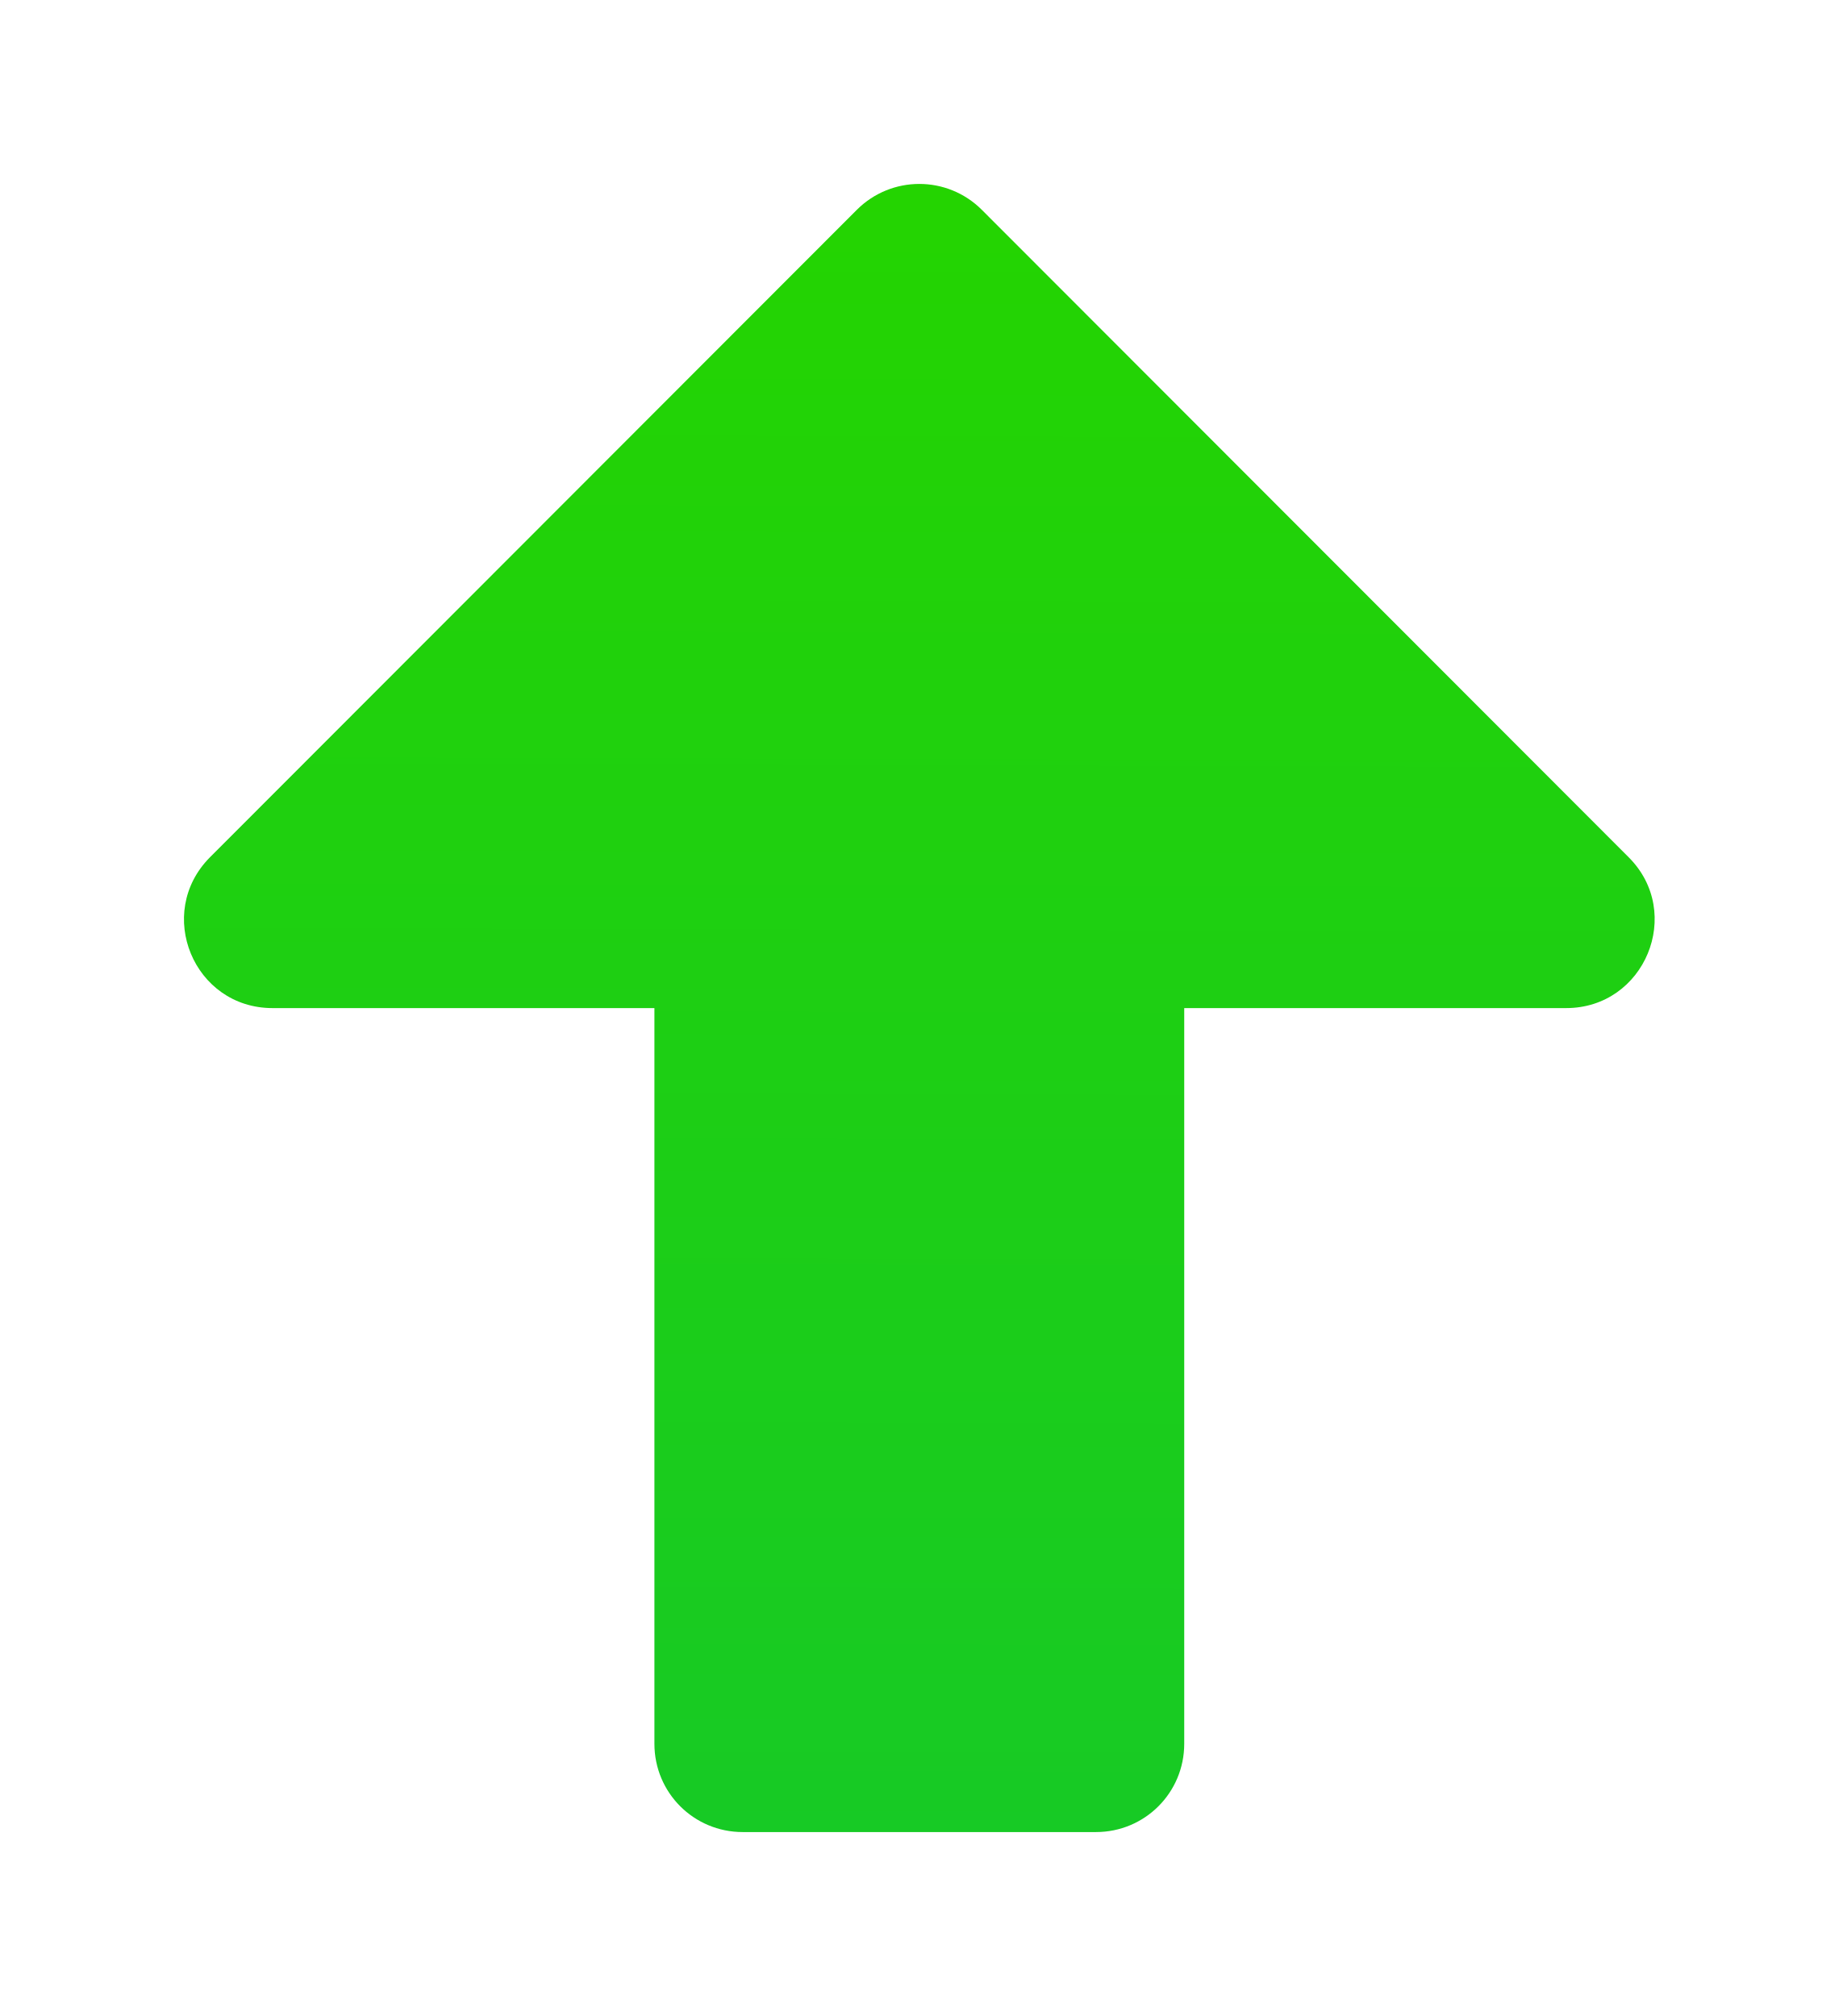
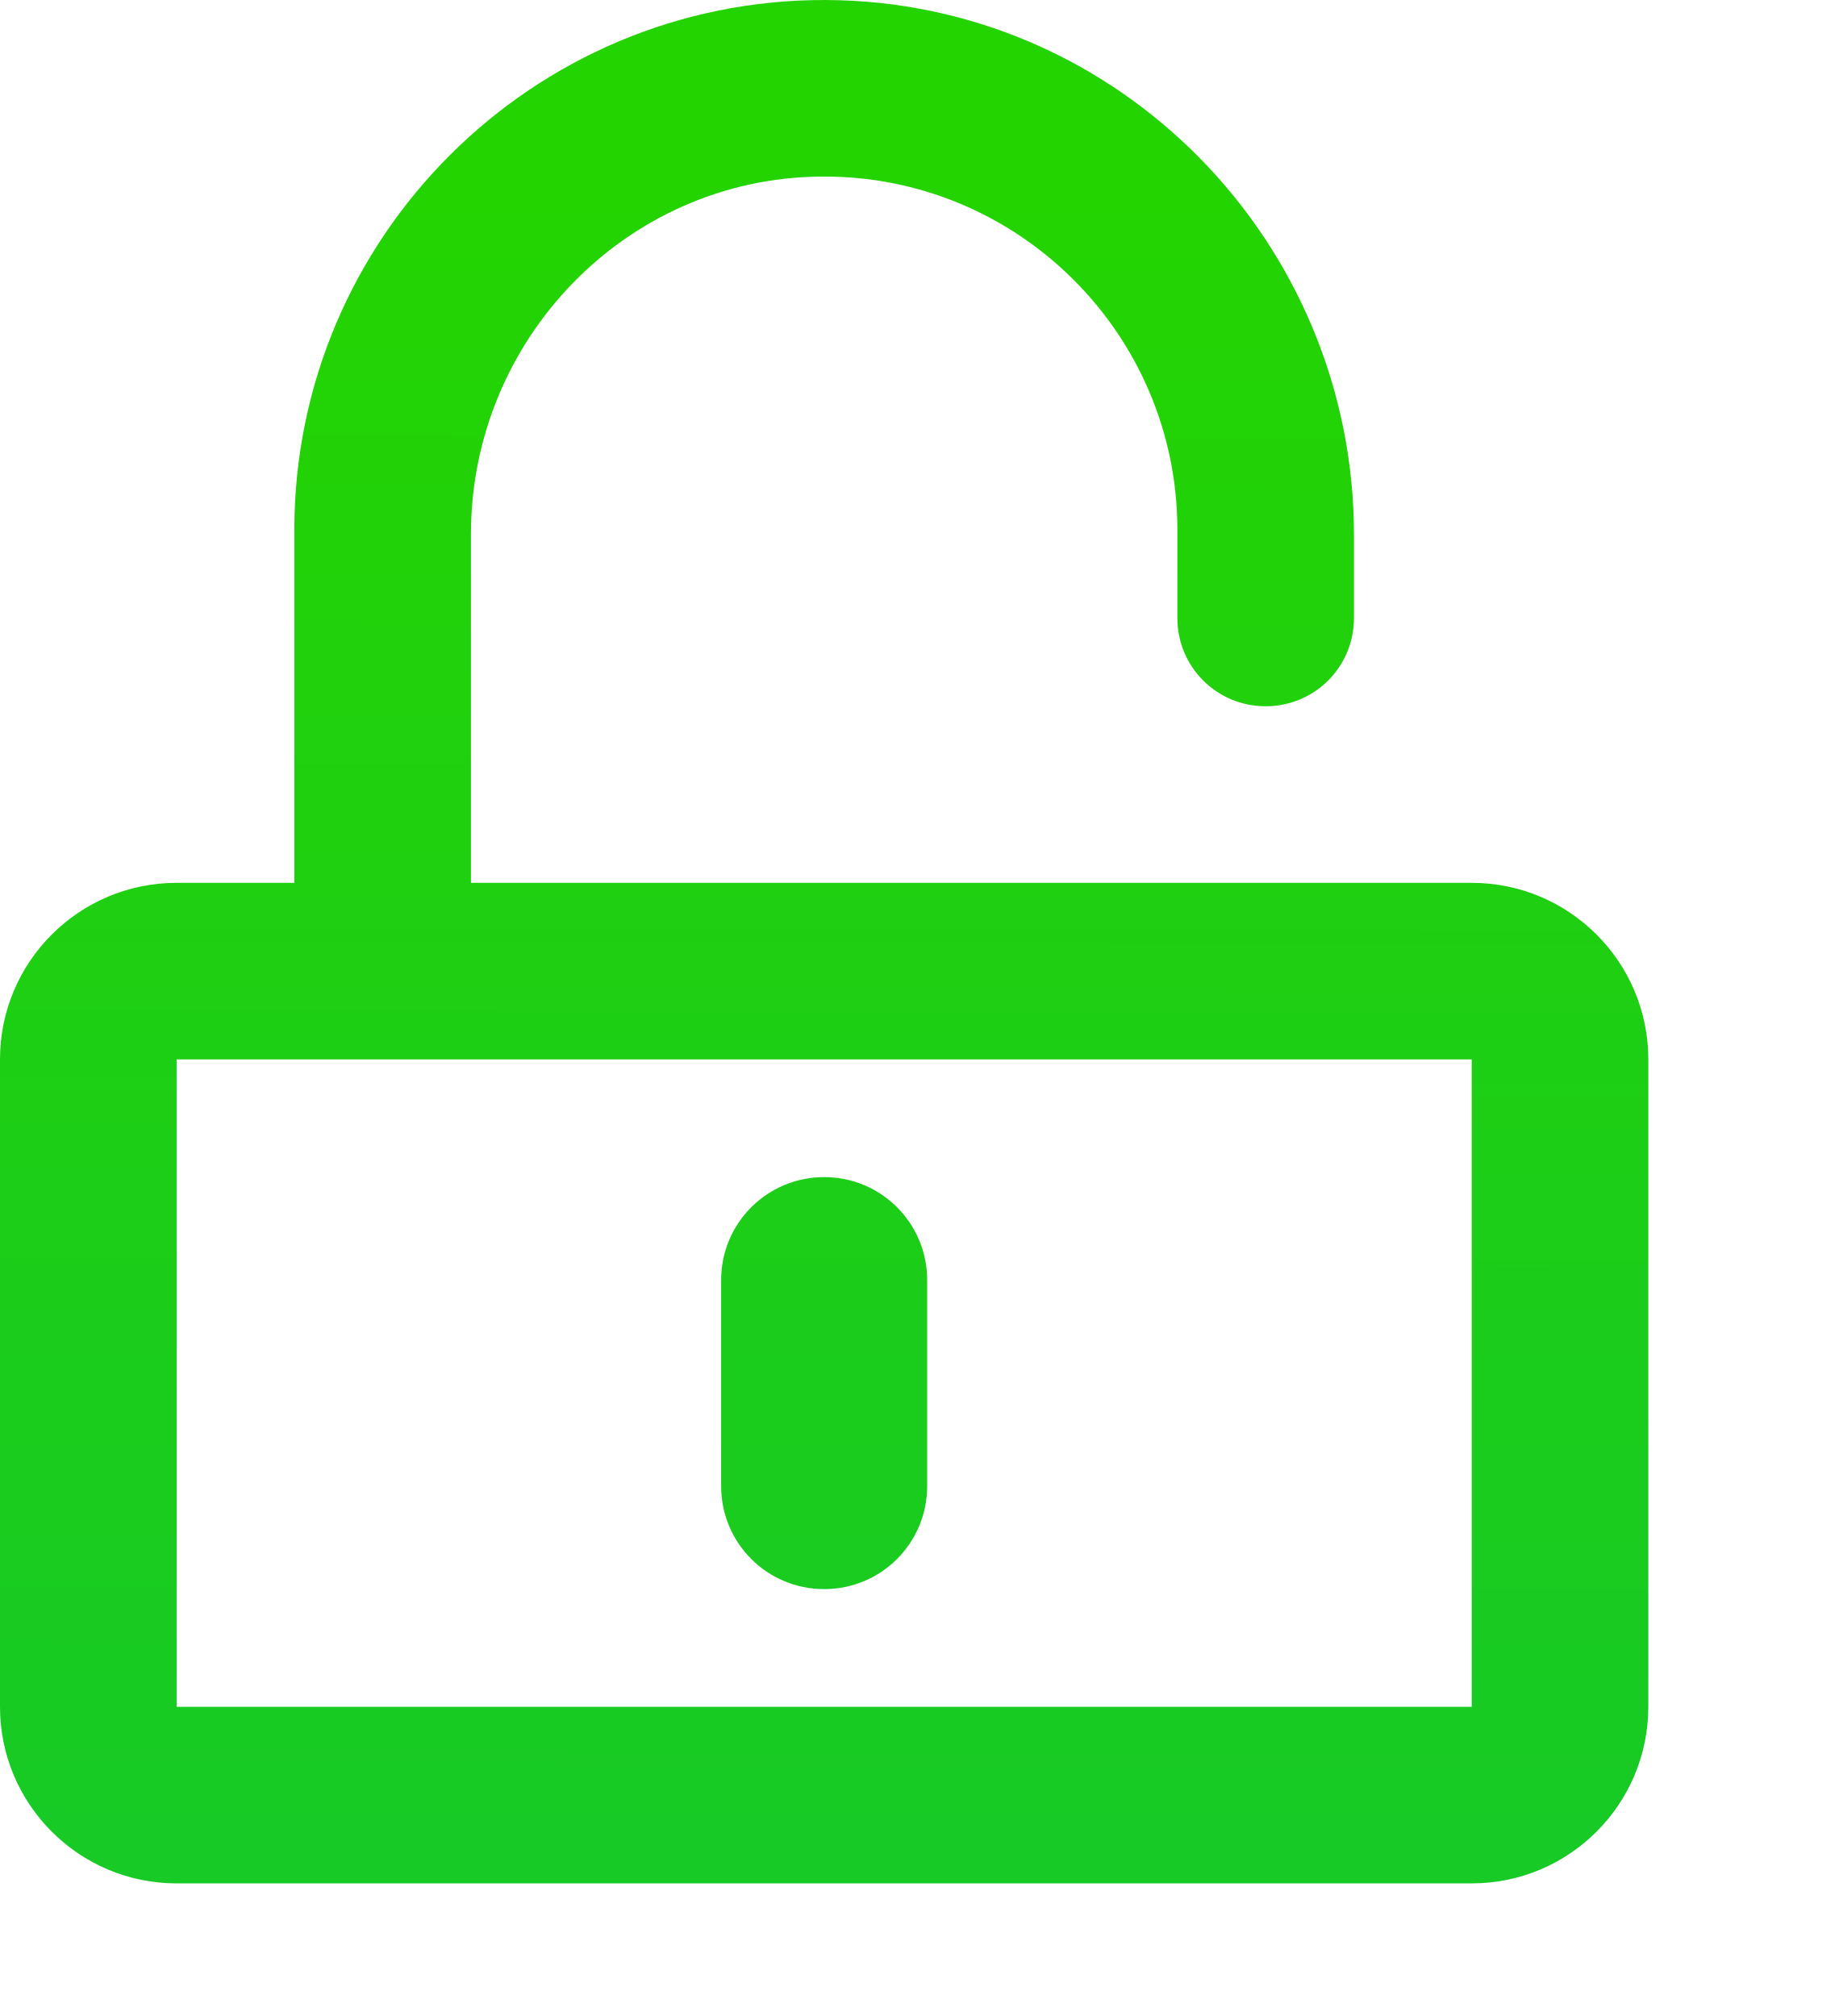
<svg xmlns="http://www.w3.org/2000/svg" xmlns:xlink="http://www.w3.org/1999/xlink" viewBox="0 0 499.731 548.05" version="1.1" id="svg4" width="19.989" height="21.922">
  <defs id="defs8">
    <linearGradient id="linearGradient839">
      <stop style="stop-color:#17ca25;stop-opacity:1" offset="0" id="stop835" />
      <stop style="stop-color:#24d401;stop-opacity:1" offset="1" id="stop837" />
    </linearGradient>
    <linearGradient xlink:href="#linearGradient839" id="linearGradient843" gradientUnits="userSpaceOnUse" x1="248.355" y1="498.646" x2="249.525" y2="51.542" />
  </defs>
-   <path d="m 297.866,498.05 h -96 c -13.3,0 -24,-10.7 -24,-24 v -200 H 74.066 c -21.4,0 -32.1,-25.8 -17,-41 l 175.8,-176 c 9.4,-9.4 24.6,-9.4 34,0 l 175.8,176 c 15.1,15.1 4.4,41 -17,41 h -103.8 v 200 c 0,13.3 -10.7,24 -24,24 z" id="path2" style="fill-opacity:1;fill:url(#linearGradient843)" />
+   <path d="M400 240H128v-94.8c0-52.8 42.1-96.7 95-97.2 53.4-.6 97 42.7 97 96v24c0 13.3 10.7 24 24 24s24-10.7 24-24v-22.6C368 65.8 304 .2 224.3 0 144.8-.2 80 64.5 80 144v96H48c-26.5 0-48 21.5-48 48v176c0 26.5 21.5 48 48 48h352c26.5 0 48-21.5 48-48V288c0-26.5-21.5-48-48-48zm0 224H48V288h352v176zm-176-32c-15.5 0-28-12.5-28-28v-56c0-15.5 12.5-28 28-28s28 12.5 28 28v56c0 15.5-12.5 28-28 28z" id="path2" style="fill-opacity:1;fill:url(#linearGradient843)" />
</svg>
